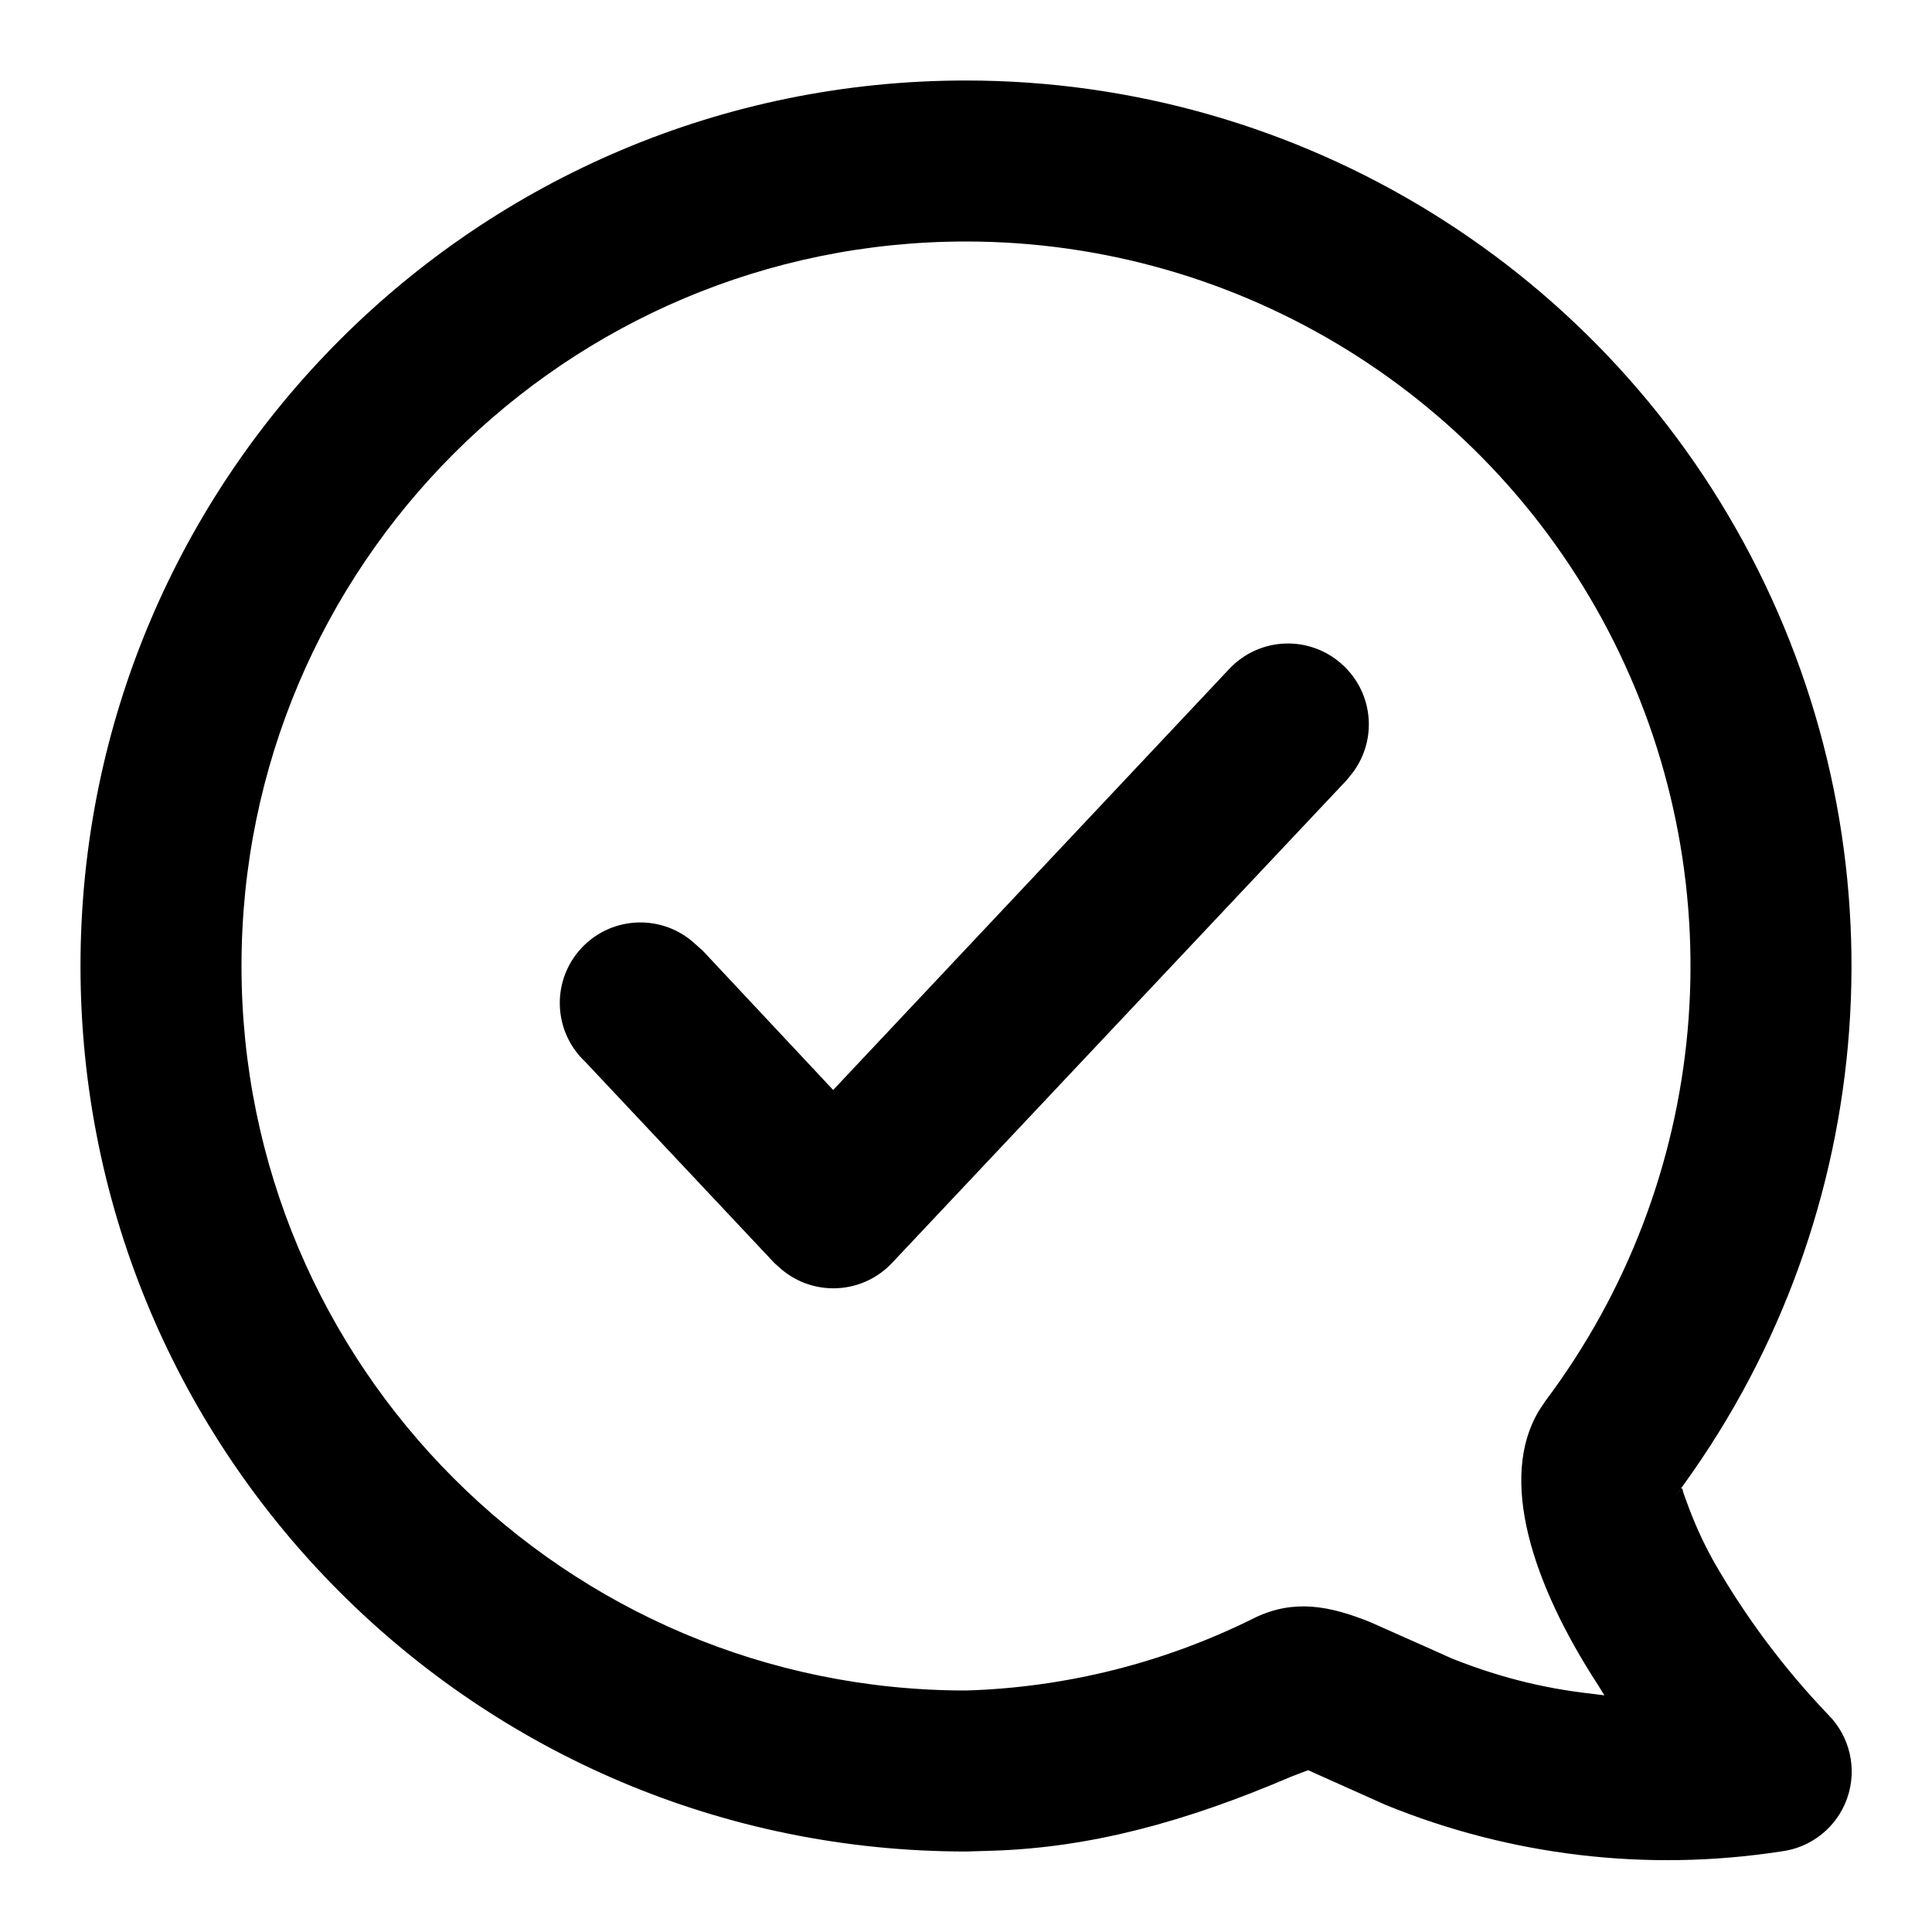
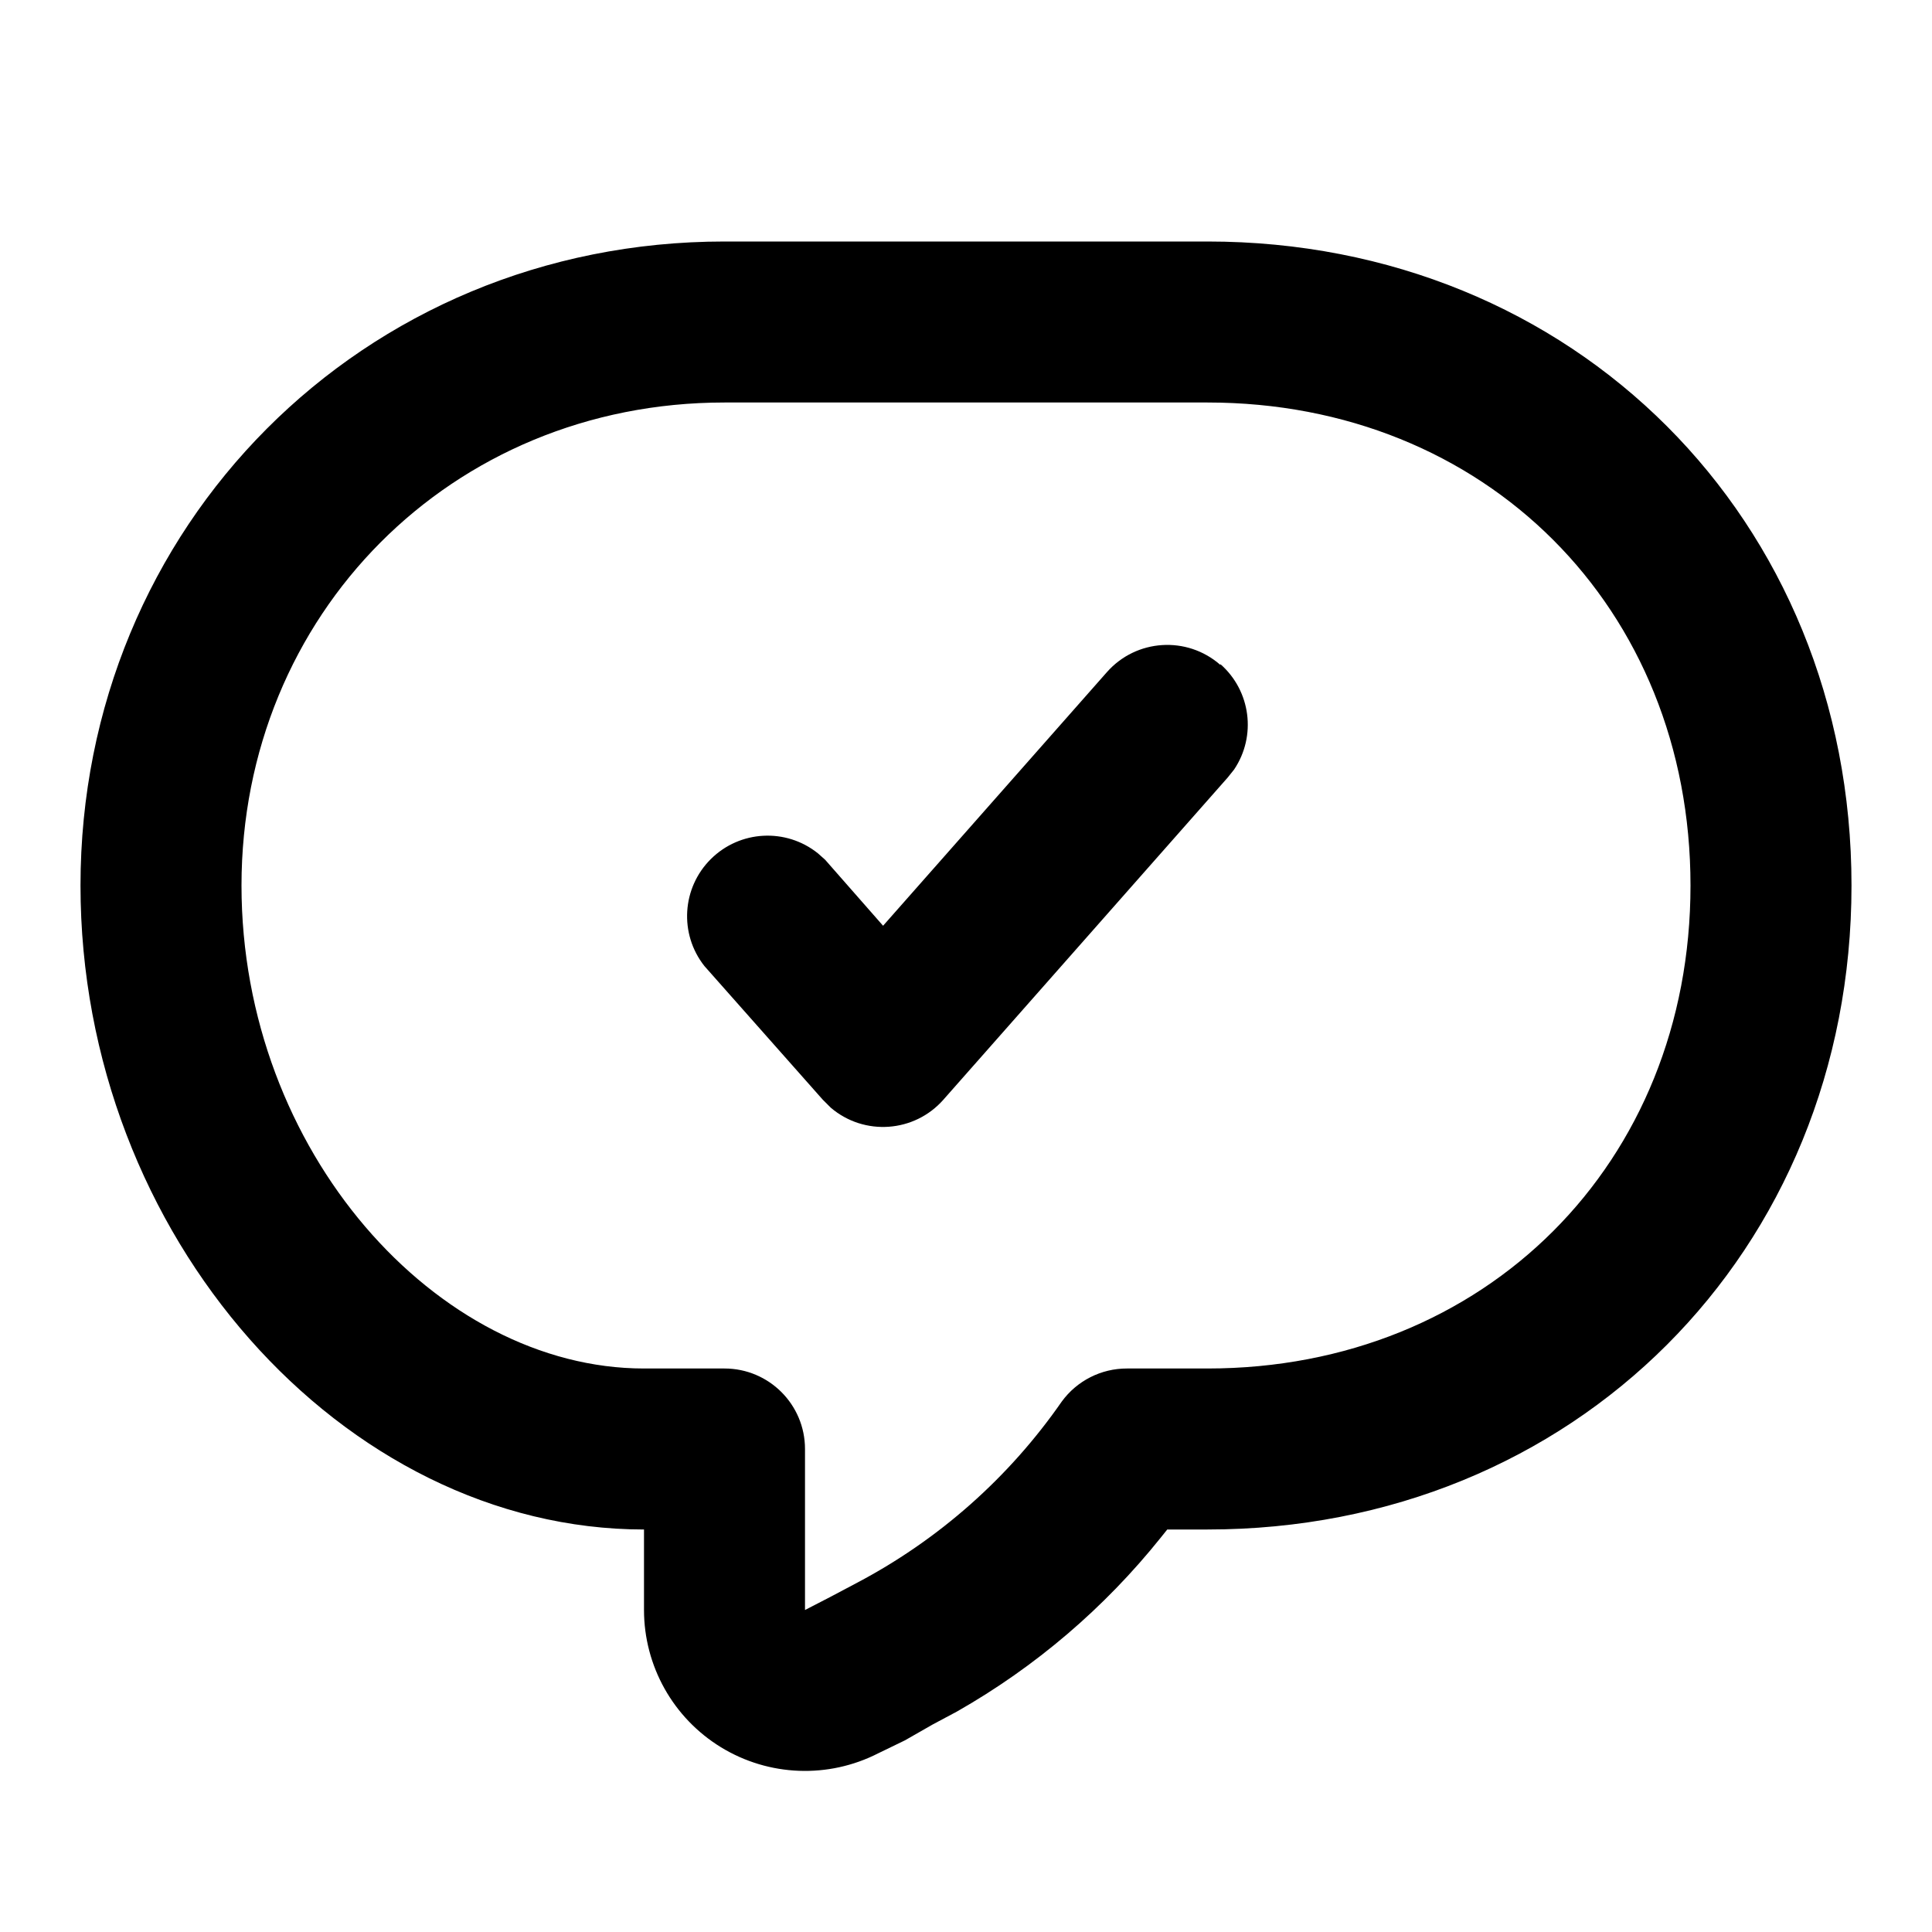
<svg xmlns="http://www.w3.org/2000/svg" viewBox="0 0 24 24">
-   <path d="M12 1a11 11 0 018.8 17.6l.06-.08c.03-.05.04-.04.05.02l.04.11a5 5 0 00.34.75 9.8 9.8 0 001.42 1.9 1 1 0 01-.59 1.7 9.26 9.26 0 01-4.91-.58l-.96-.43-.21.08c-1.33.57-2.5.88-3.7.92L12 23a11 11 0 010-22zm0 2a9 9 0 100 18 8.6 8.6 0 003.6-.91c.47-.22.9-.15 1.42.06l.81.36.2.09c.55.22 1.11.37 1.74.44l.16.02-.08-.13c-.82-1.26-1.24-2.57-.73-3.41l.08-.12A9 9 0 0012 3zm4.69 5.27a1 1 0 01.12 1.32l-.08.1-5.65 6a1 1 0 01-1.37.08l-.09-.08-2.35-2.5a1 1 0 011.37-1.46l.09.08 1.62 1.73 4.92-5.23a1 1 0 011.42-.04z" />
+   <path d="M15 3c4.55 0 8 3.45 8 8s-3.45 8-8 8h-.5l-.08.1a8.85 8.85 0 01-2.53 2.16l-.3.16-.35.2-.33.16A2 2 0 018 20v-1c-3.73 0-7-3.64-7-8 0-4.46 3.5-8 8-8zm0 2H9c-3.4 0-6 2.64-6 6 0 3.3 2.43 6 5 6h1a1 1 0 011 1v2l.31-.16.34-.18a7.16 7.16 0 002.54-2.25A1 1 0 0114 17h1c3.45 0 6-2.55 6-6s-2.55-6-6-6zm.16 3.25a1 1 0 01.17 1.31l-.08.1-3.53 4a1 1 0 01-1.4.1l-.1-.1L8.75 12a1 1 0 011.41-1.4l.09.08.72.82 2.78-3.15a1 1 0 011.41-.09z" />
</svg>
